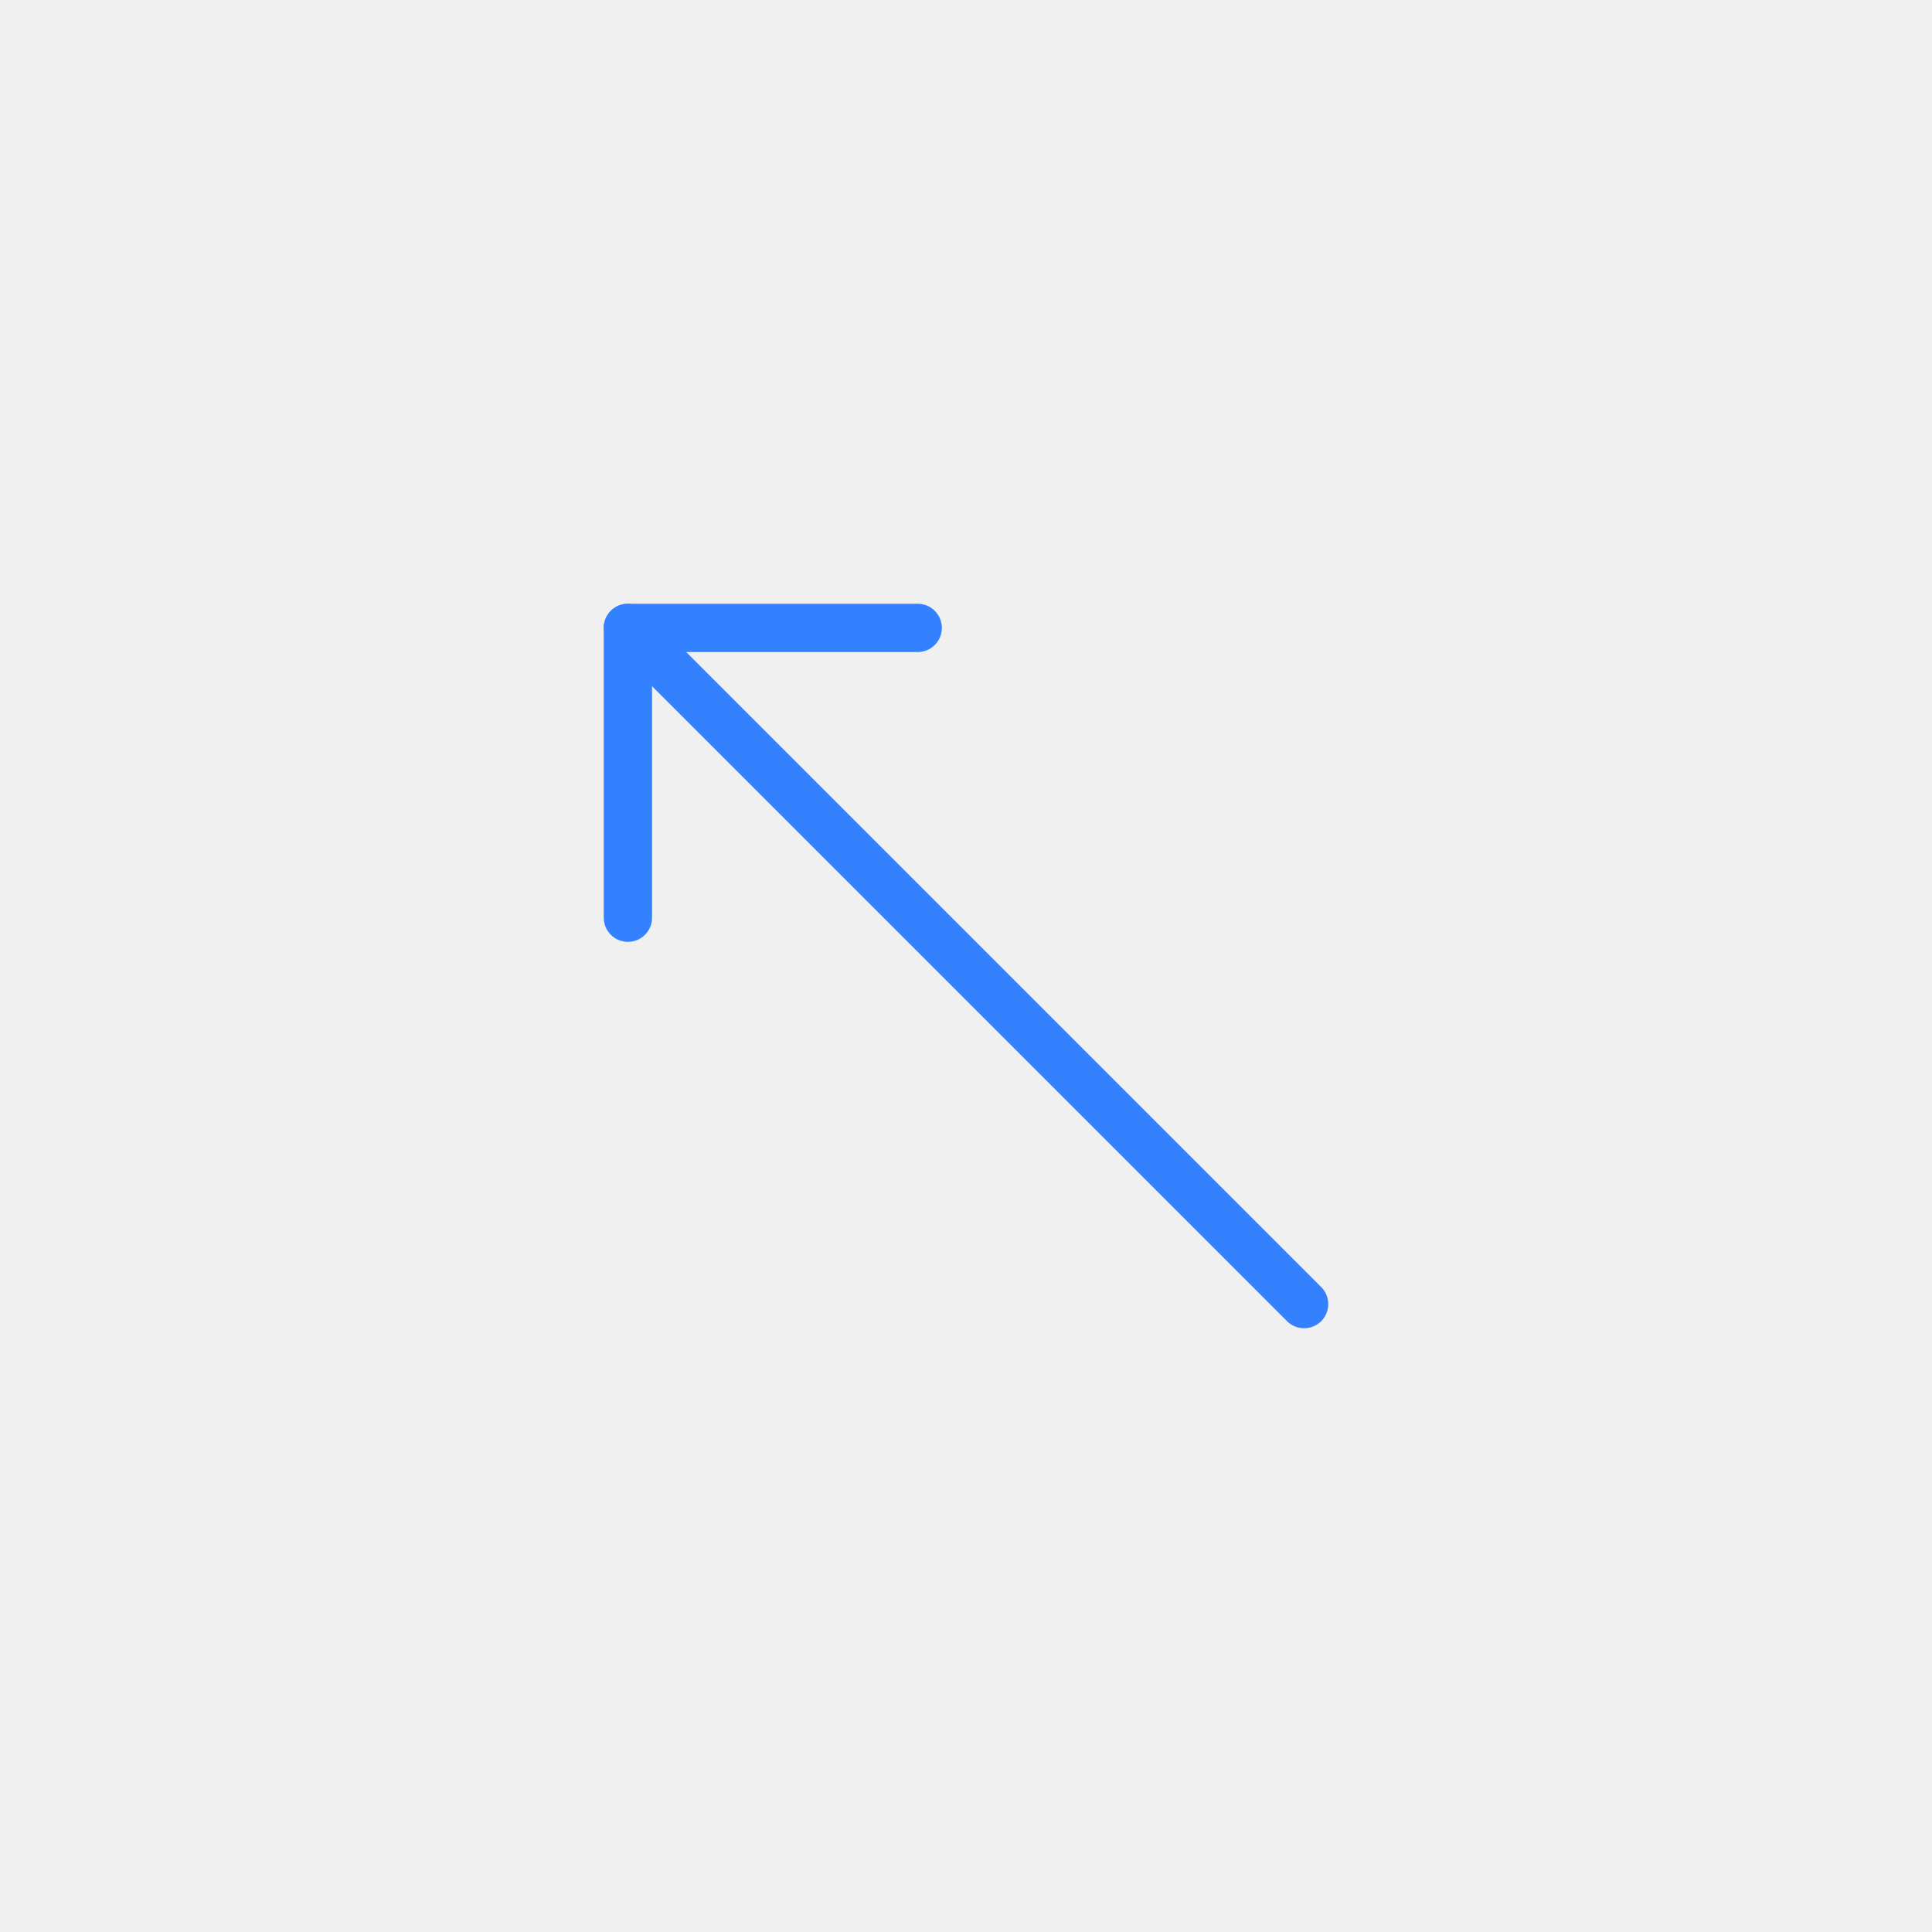
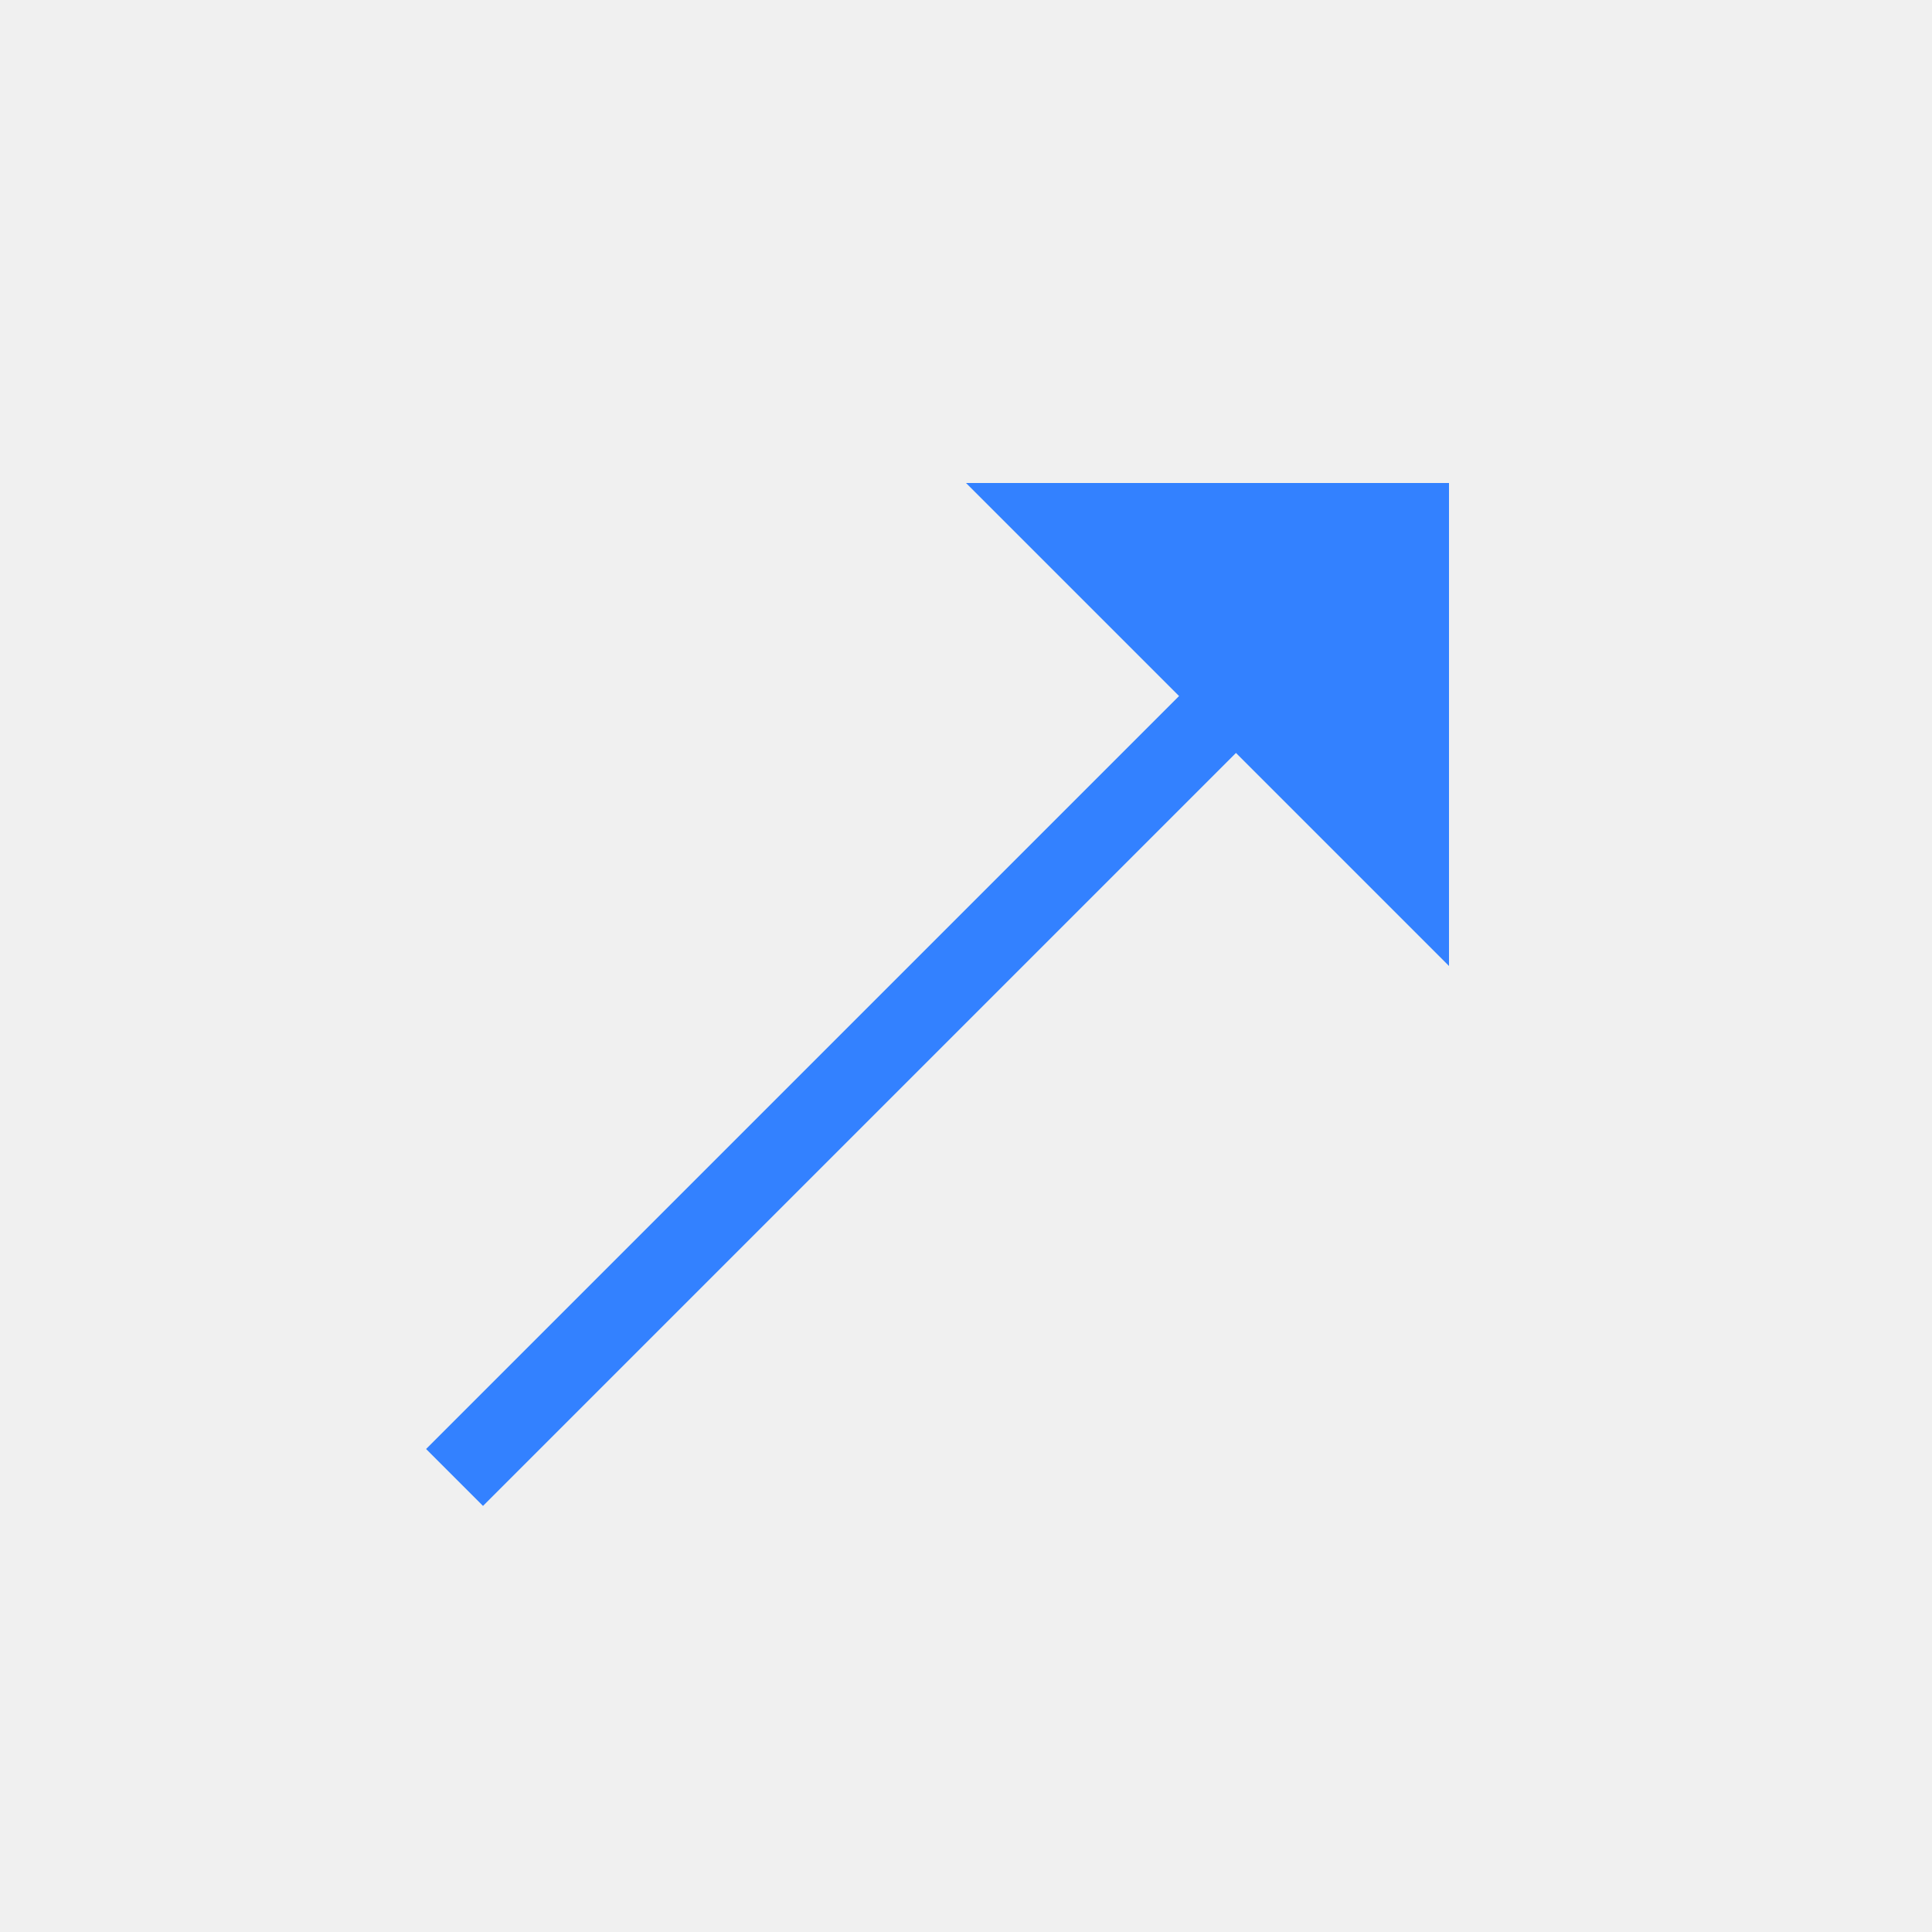
- <svg xmlns="http://www.w3.org/2000/svg" width="40px" height="40px" viewBox="0 0 40 40" version="1.1">
-   <g id="页面-4" stroke="none" stroke-width="1" fill="none" fill-rule="evenodd">
-     <g id="Whiteboard-Guidelines" transform="translate(-304, -295)">
-       <g id="arrow-pressed" transform="translate(304, 295)">
-         <rect id="矩形备份-45" fill="#FFFFFF" opacity="0.01" x="0" y="0" width="40" height="40" rx="2" />
-         <polyline id="路径-10" stroke="#3381FF" stroke-linecap="round" stroke-linejoin="round" points="19 13 13 13 13 19" />
-         <line x1="13" y1="13" x2="27" y2="27" id="路径-9备份" stroke="#3381FF" stroke-linecap="round" stroke-linejoin="round" />
+ <svg xmlns="http://www.w3.org/2000/svg" width="24px" height="24px" viewBox="0 0 24 24" version="1.1">
+   <g id="页面-1" stroke="none" stroke-width="1" fill="none" fill-rule="evenodd">
+     <g id="切图" transform="translate(-48, -152)">
+       <g id="编组-4备份" transform="translate(48, 152)">
+         <line x1="6" y1="18" x2="16.459" y2="7.541" id="路径-20" stroke="#3381FF" stroke-linecap="square" stroke-linejoin="round" />
+         <polygon id="矩形" fill="#3381FF" points="12 6 18 6 18 12" />
      </g>
    </g>
  </g>
</svg>
